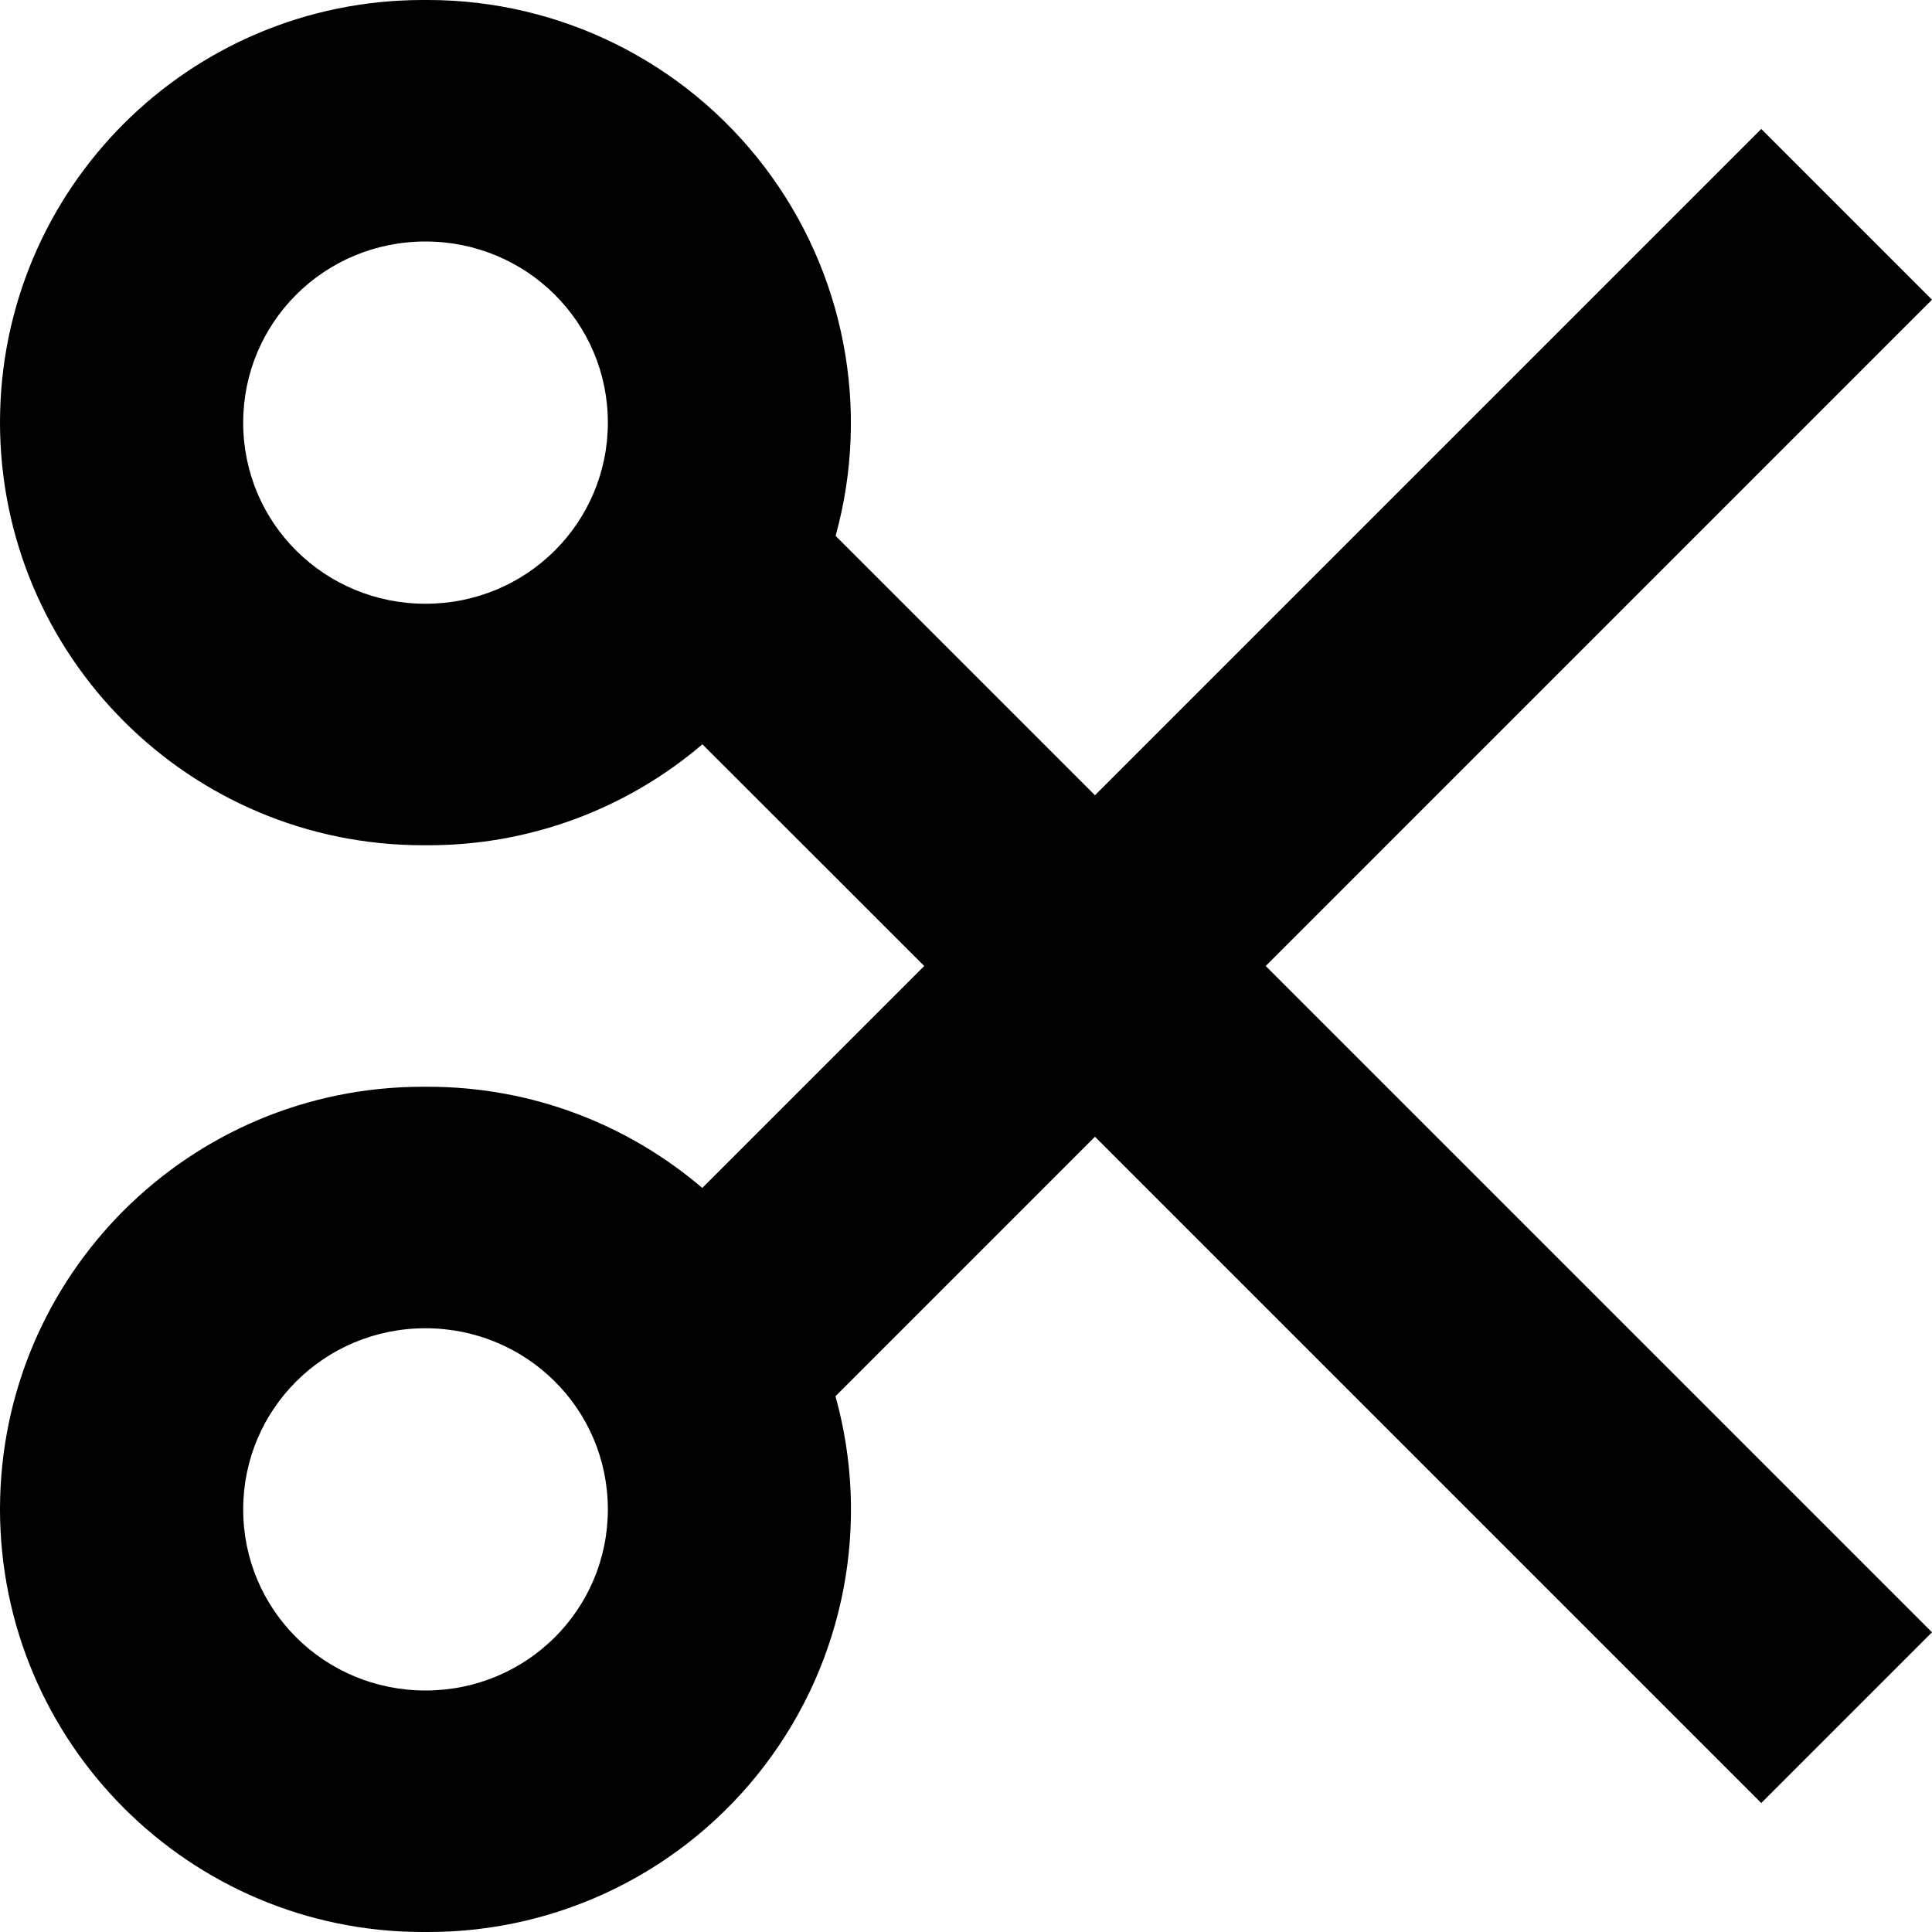
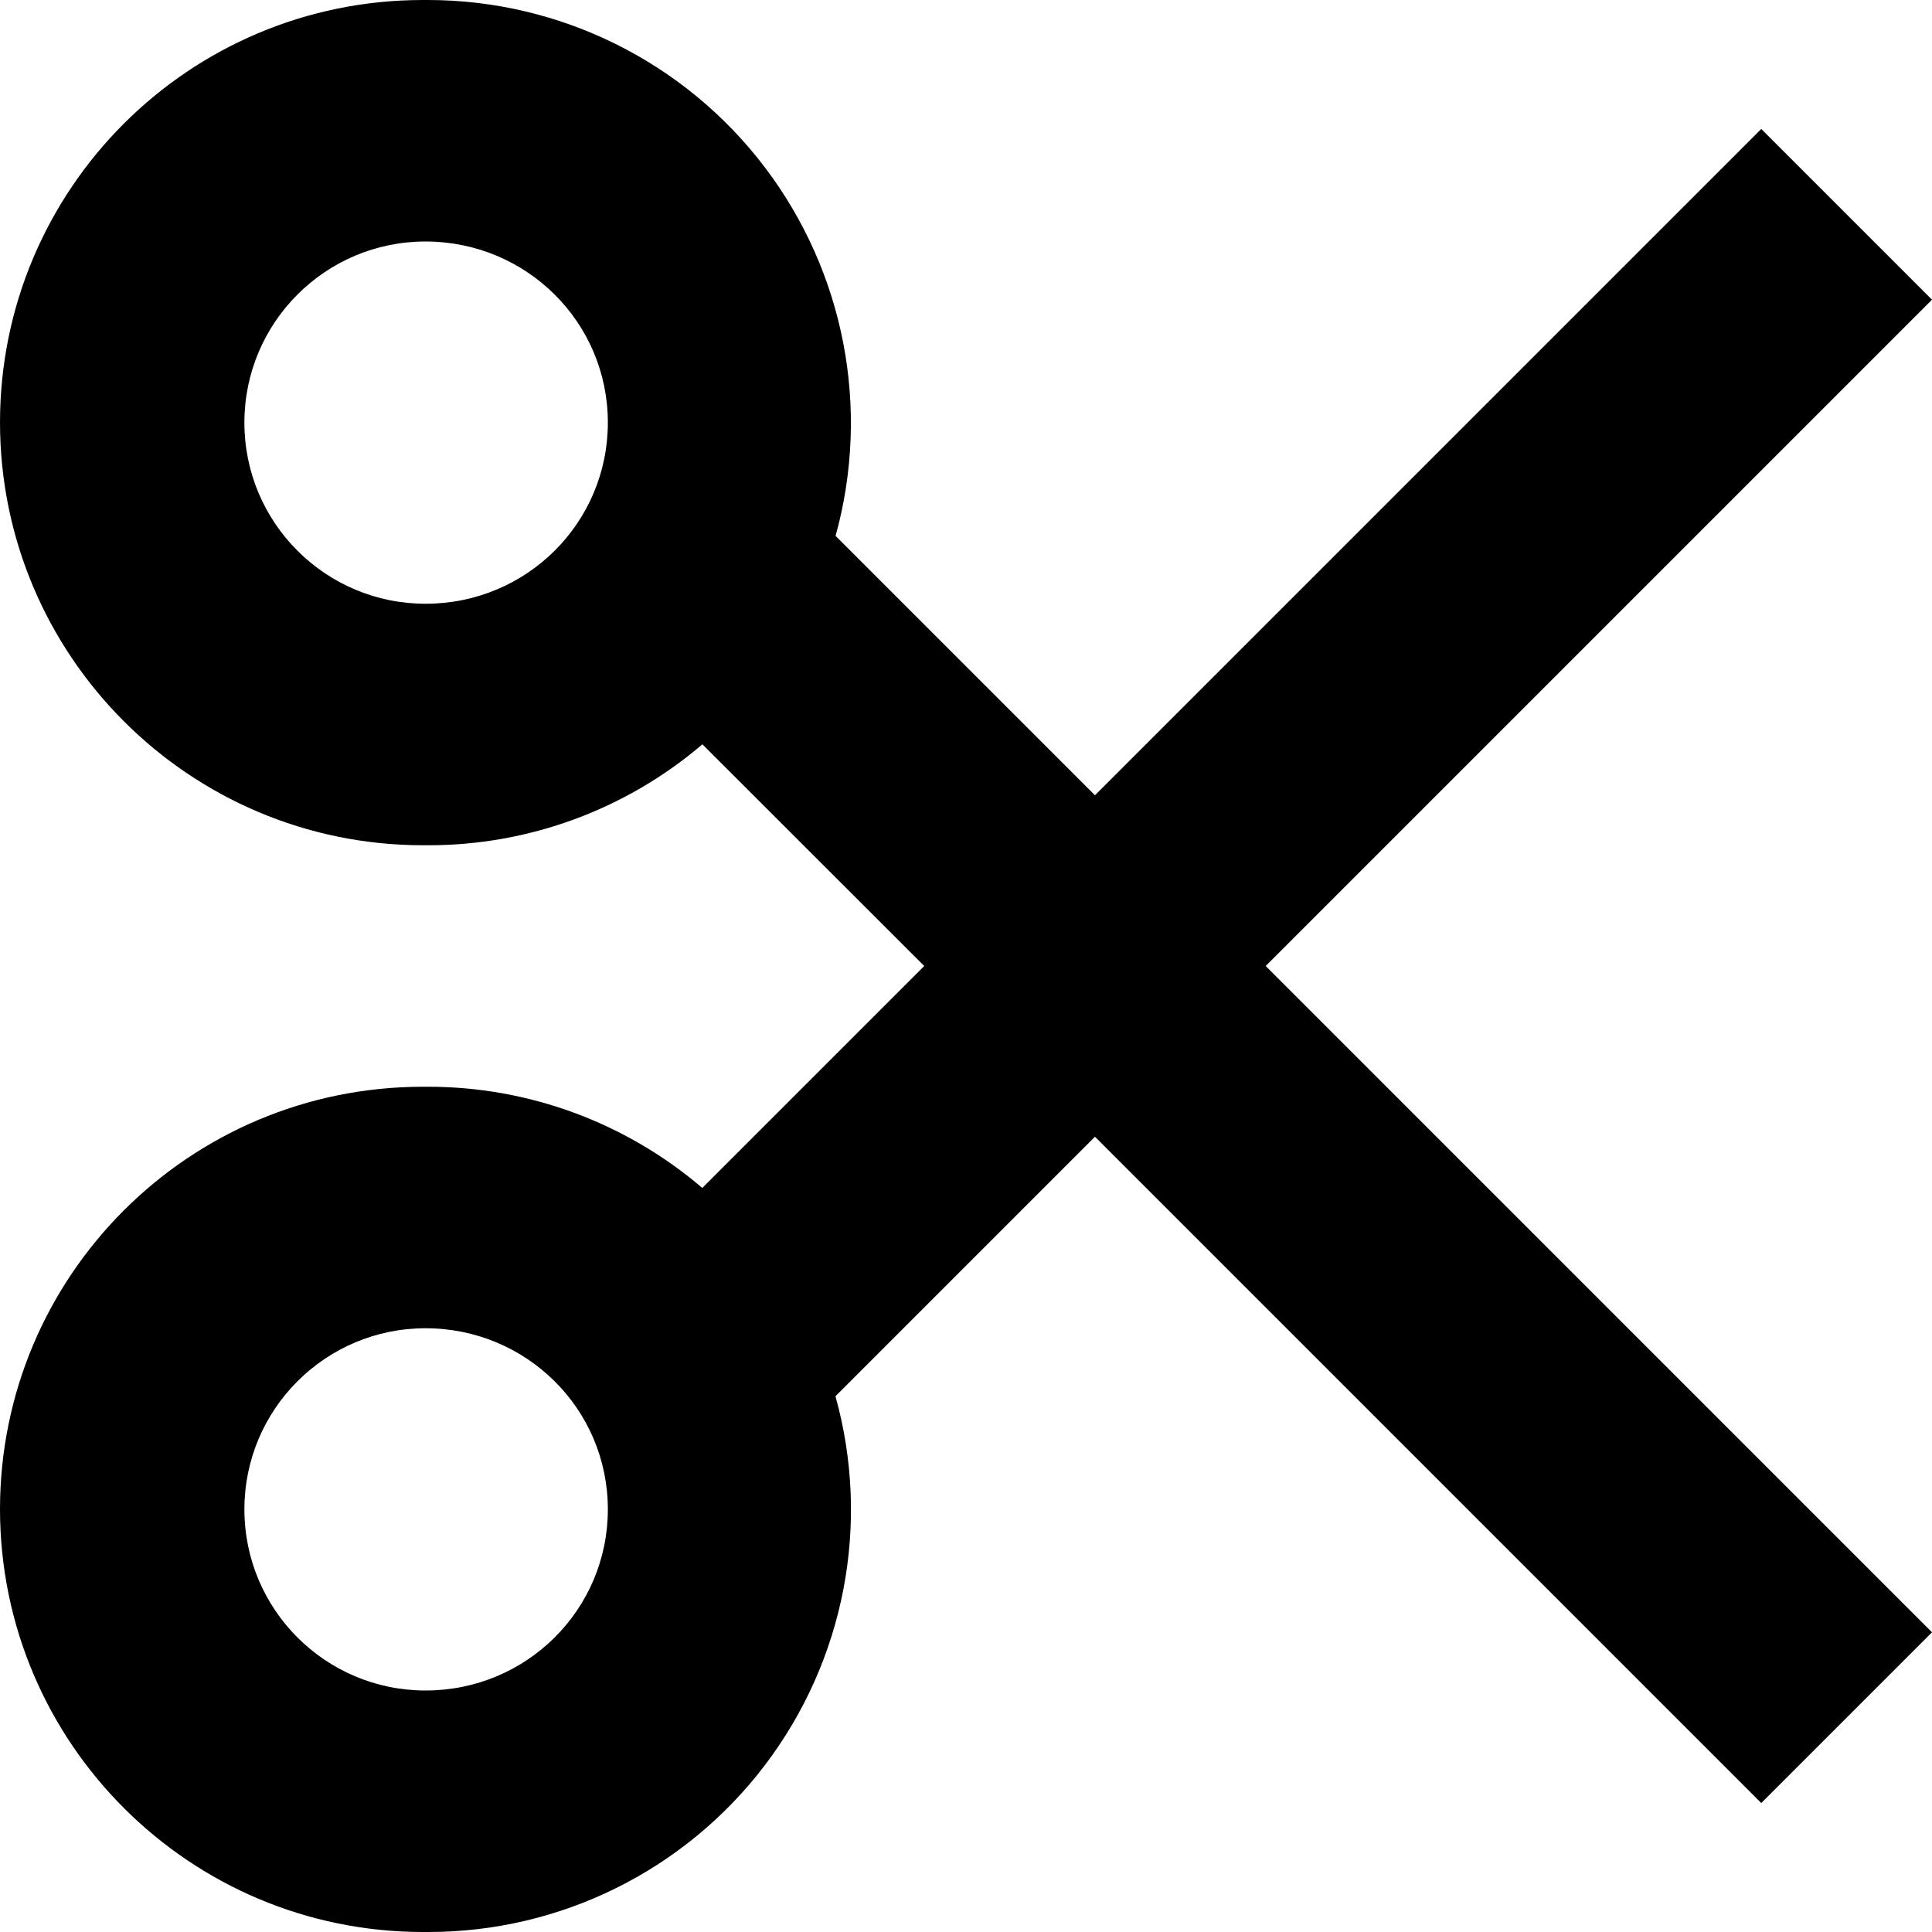
<svg xmlns="http://www.w3.org/2000/svg" width="16" height="16" viewBox="0 0 16 16">
-   <path d="M7.654 8L5.817 6.164A3.49 3.49 0 0 1 3.544 7h-.041A3.504 3.504 0 0 1 0 3.5C0 1.567 1.564 0 3.503 0h.04A3.504 3.504 0 0 1 6.92 4.438l2.148 2.148 5.518-5.518L16 2.482 10.482 8 16 13.518l-1.414 1.414-5.518-5.518-2.149 2.149A3.498 3.498 0 0 1 3.544 16h-.041A3.504 3.504 0 0 1 0 12.5C0 10.567 1.564 9 3.503 9h.04c.868 0 1.661.316 2.273.838L7.654 8zm-4.13-6c-.84 0-1.51.672-1.51 1.5 0 .834.675 1.5 1.51 1.5.839 0 1.51-.672 1.51-1.5 0-.834-.677-1.5-1.51-1.5zm0 9c-.84 0-1.51.672-1.51 1.5 0 .834.675 1.5 1.51 1.5.839 0 1.51-.672 1.51-1.5 0-.834-.677-1.5-1.51-1.5z" fill-rule="evenodd" />
+   <path d="M7.654 8L5.817 6.164A3.49 3.49 0 0 1 3.544 7h-.041A3.504 3.504 0 0 1 0 3.5C0 1.567 1.564 0 3.503 0h.04A3.504 3.504 0 0 1 6.92 4.438l2.148 2.148 5.518-5.518L16 2.482 10.482 8 16 13.518l-1.414 1.414-5.518-5.518-2.149 2.149A3.498 3.498 0 0 1 3.544 16h-.041A3.504 3.504 0 0 1 0 12.5C0 10.567 1.564 9 3.503 9h.04a3.49 3.49 0 0 1 2.273.838L7.654 8zm-4.13-6a1.5 1.5 0 0 0 0 3c.839 0 1.51-.672 1.51-1.5 0-.834-.677-1.5-1.51-1.5zm0 9a1.5 1.5 0 0 0 0 3c.839 0 1.51-.672 1.51-1.5 0-.834-.677-1.5-1.51-1.5z" fill-rule="evenodd" />
</svg>
